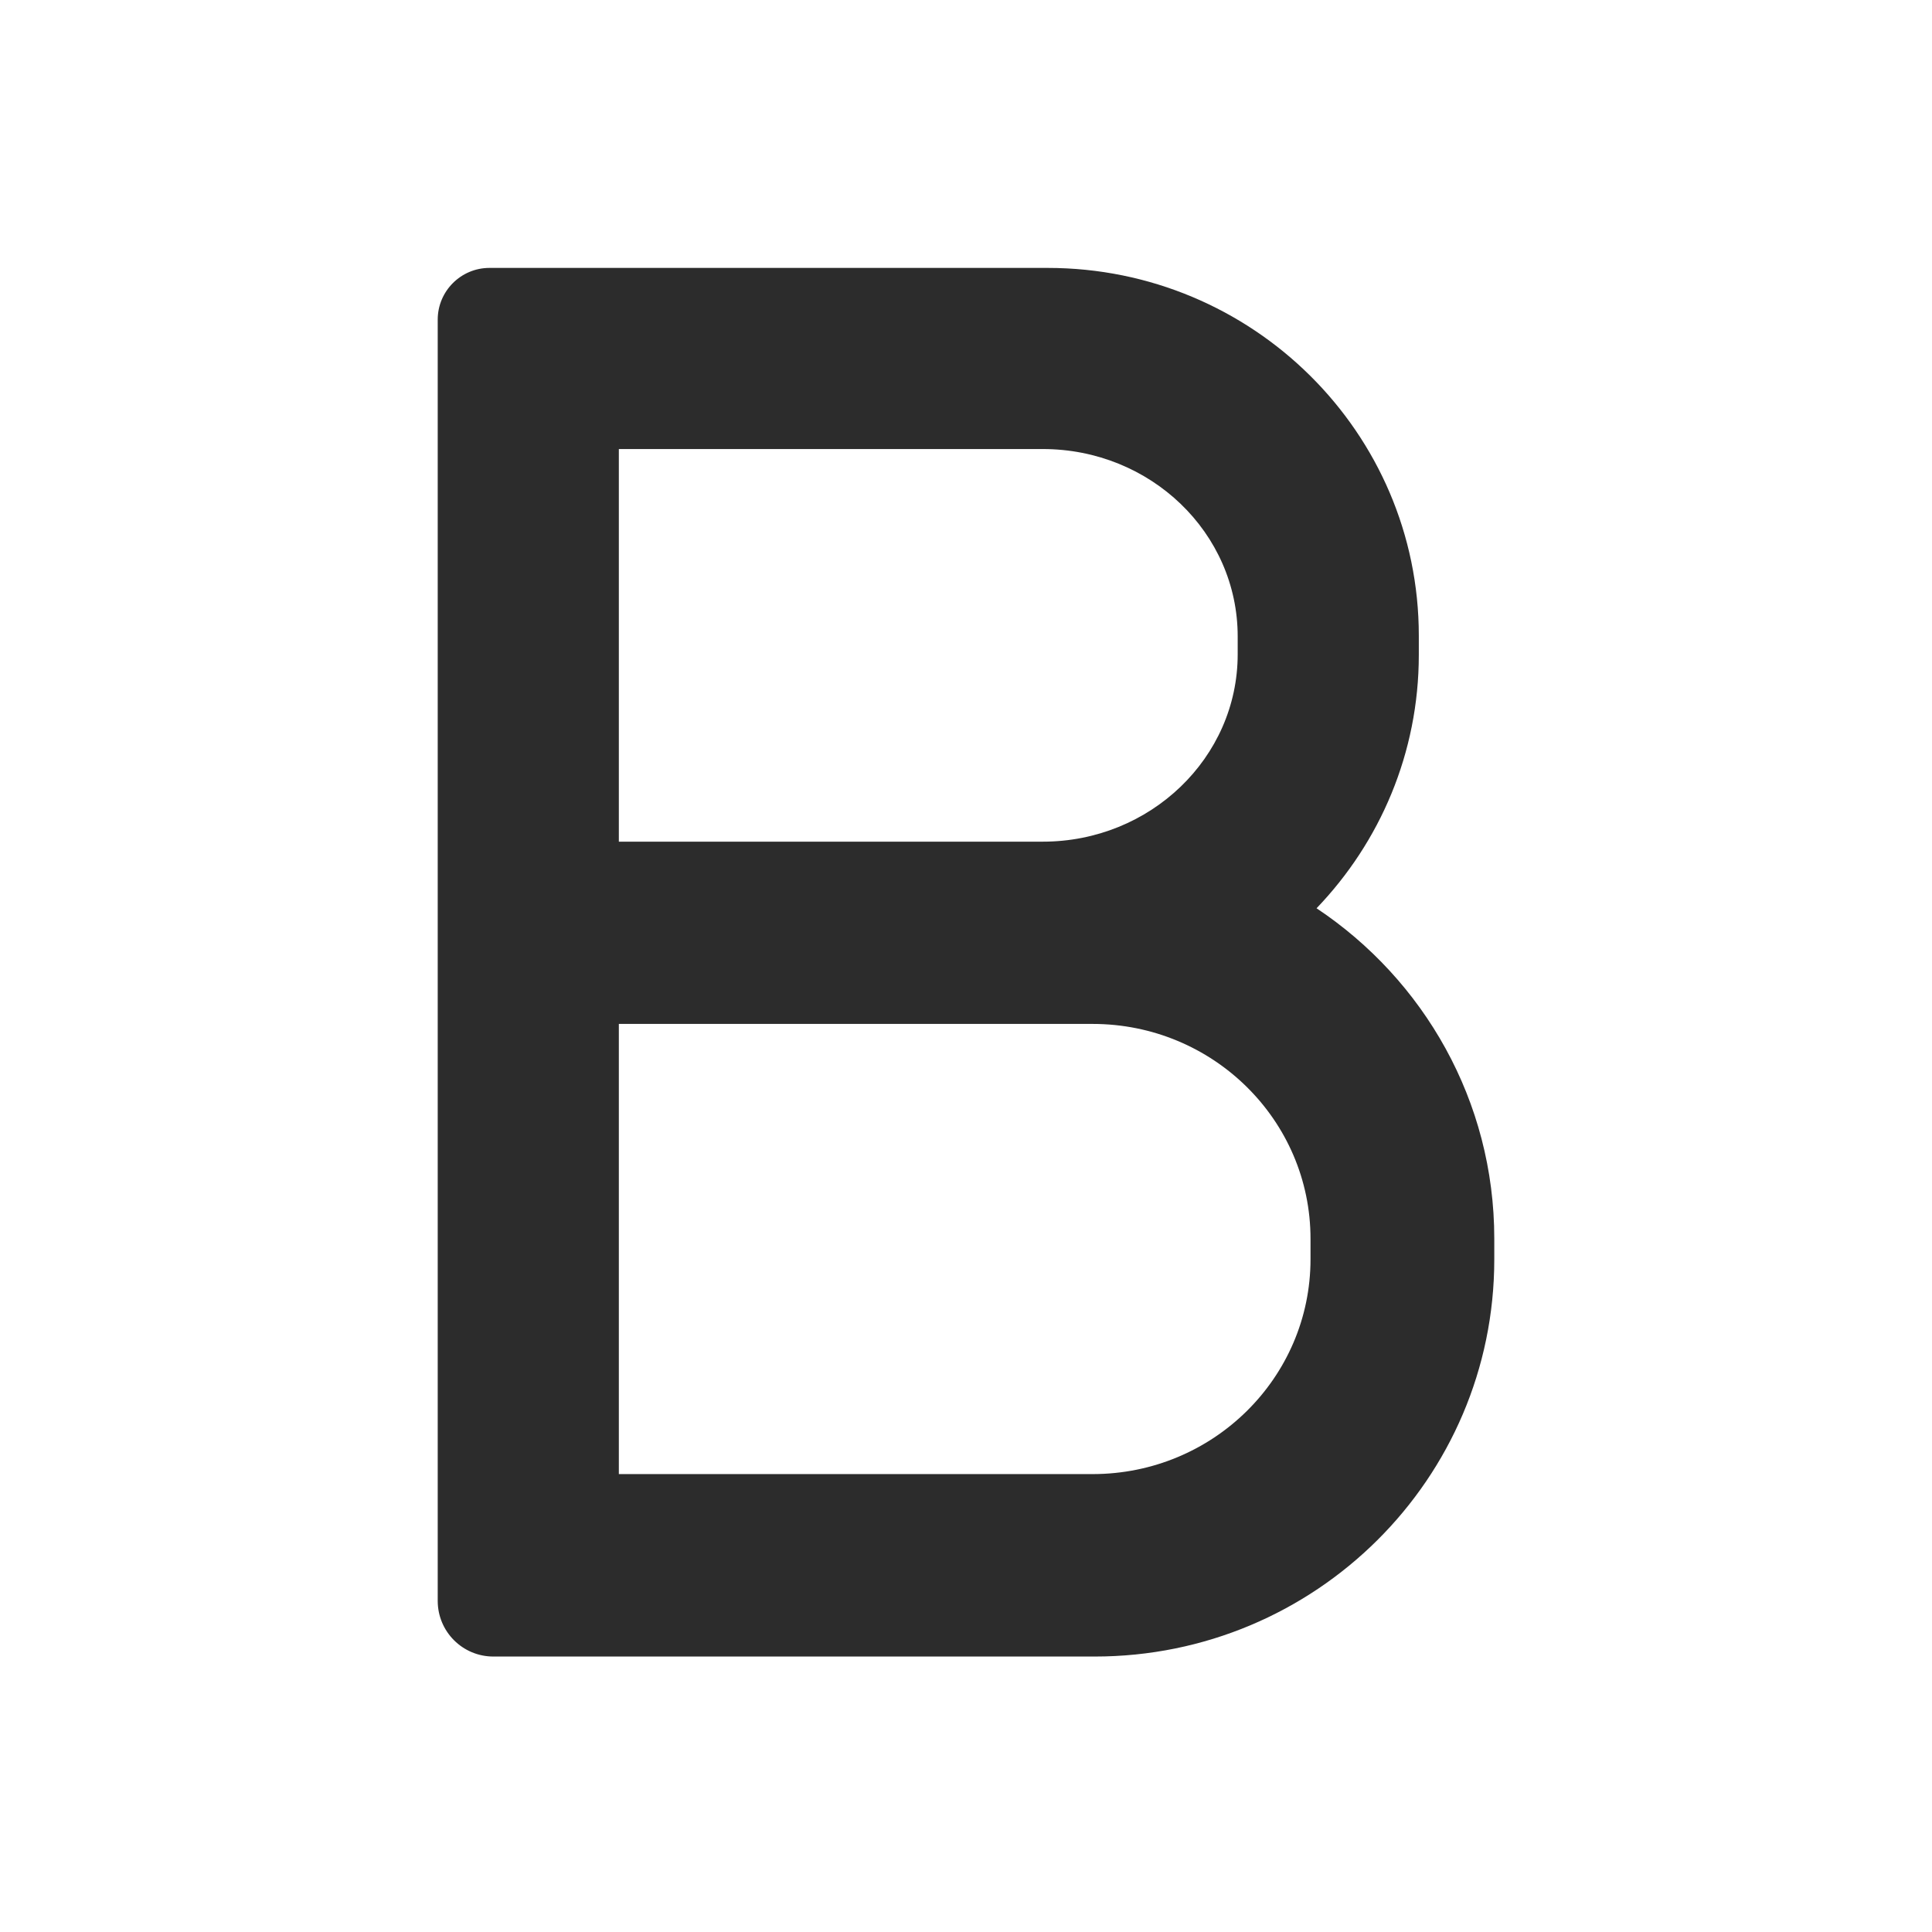
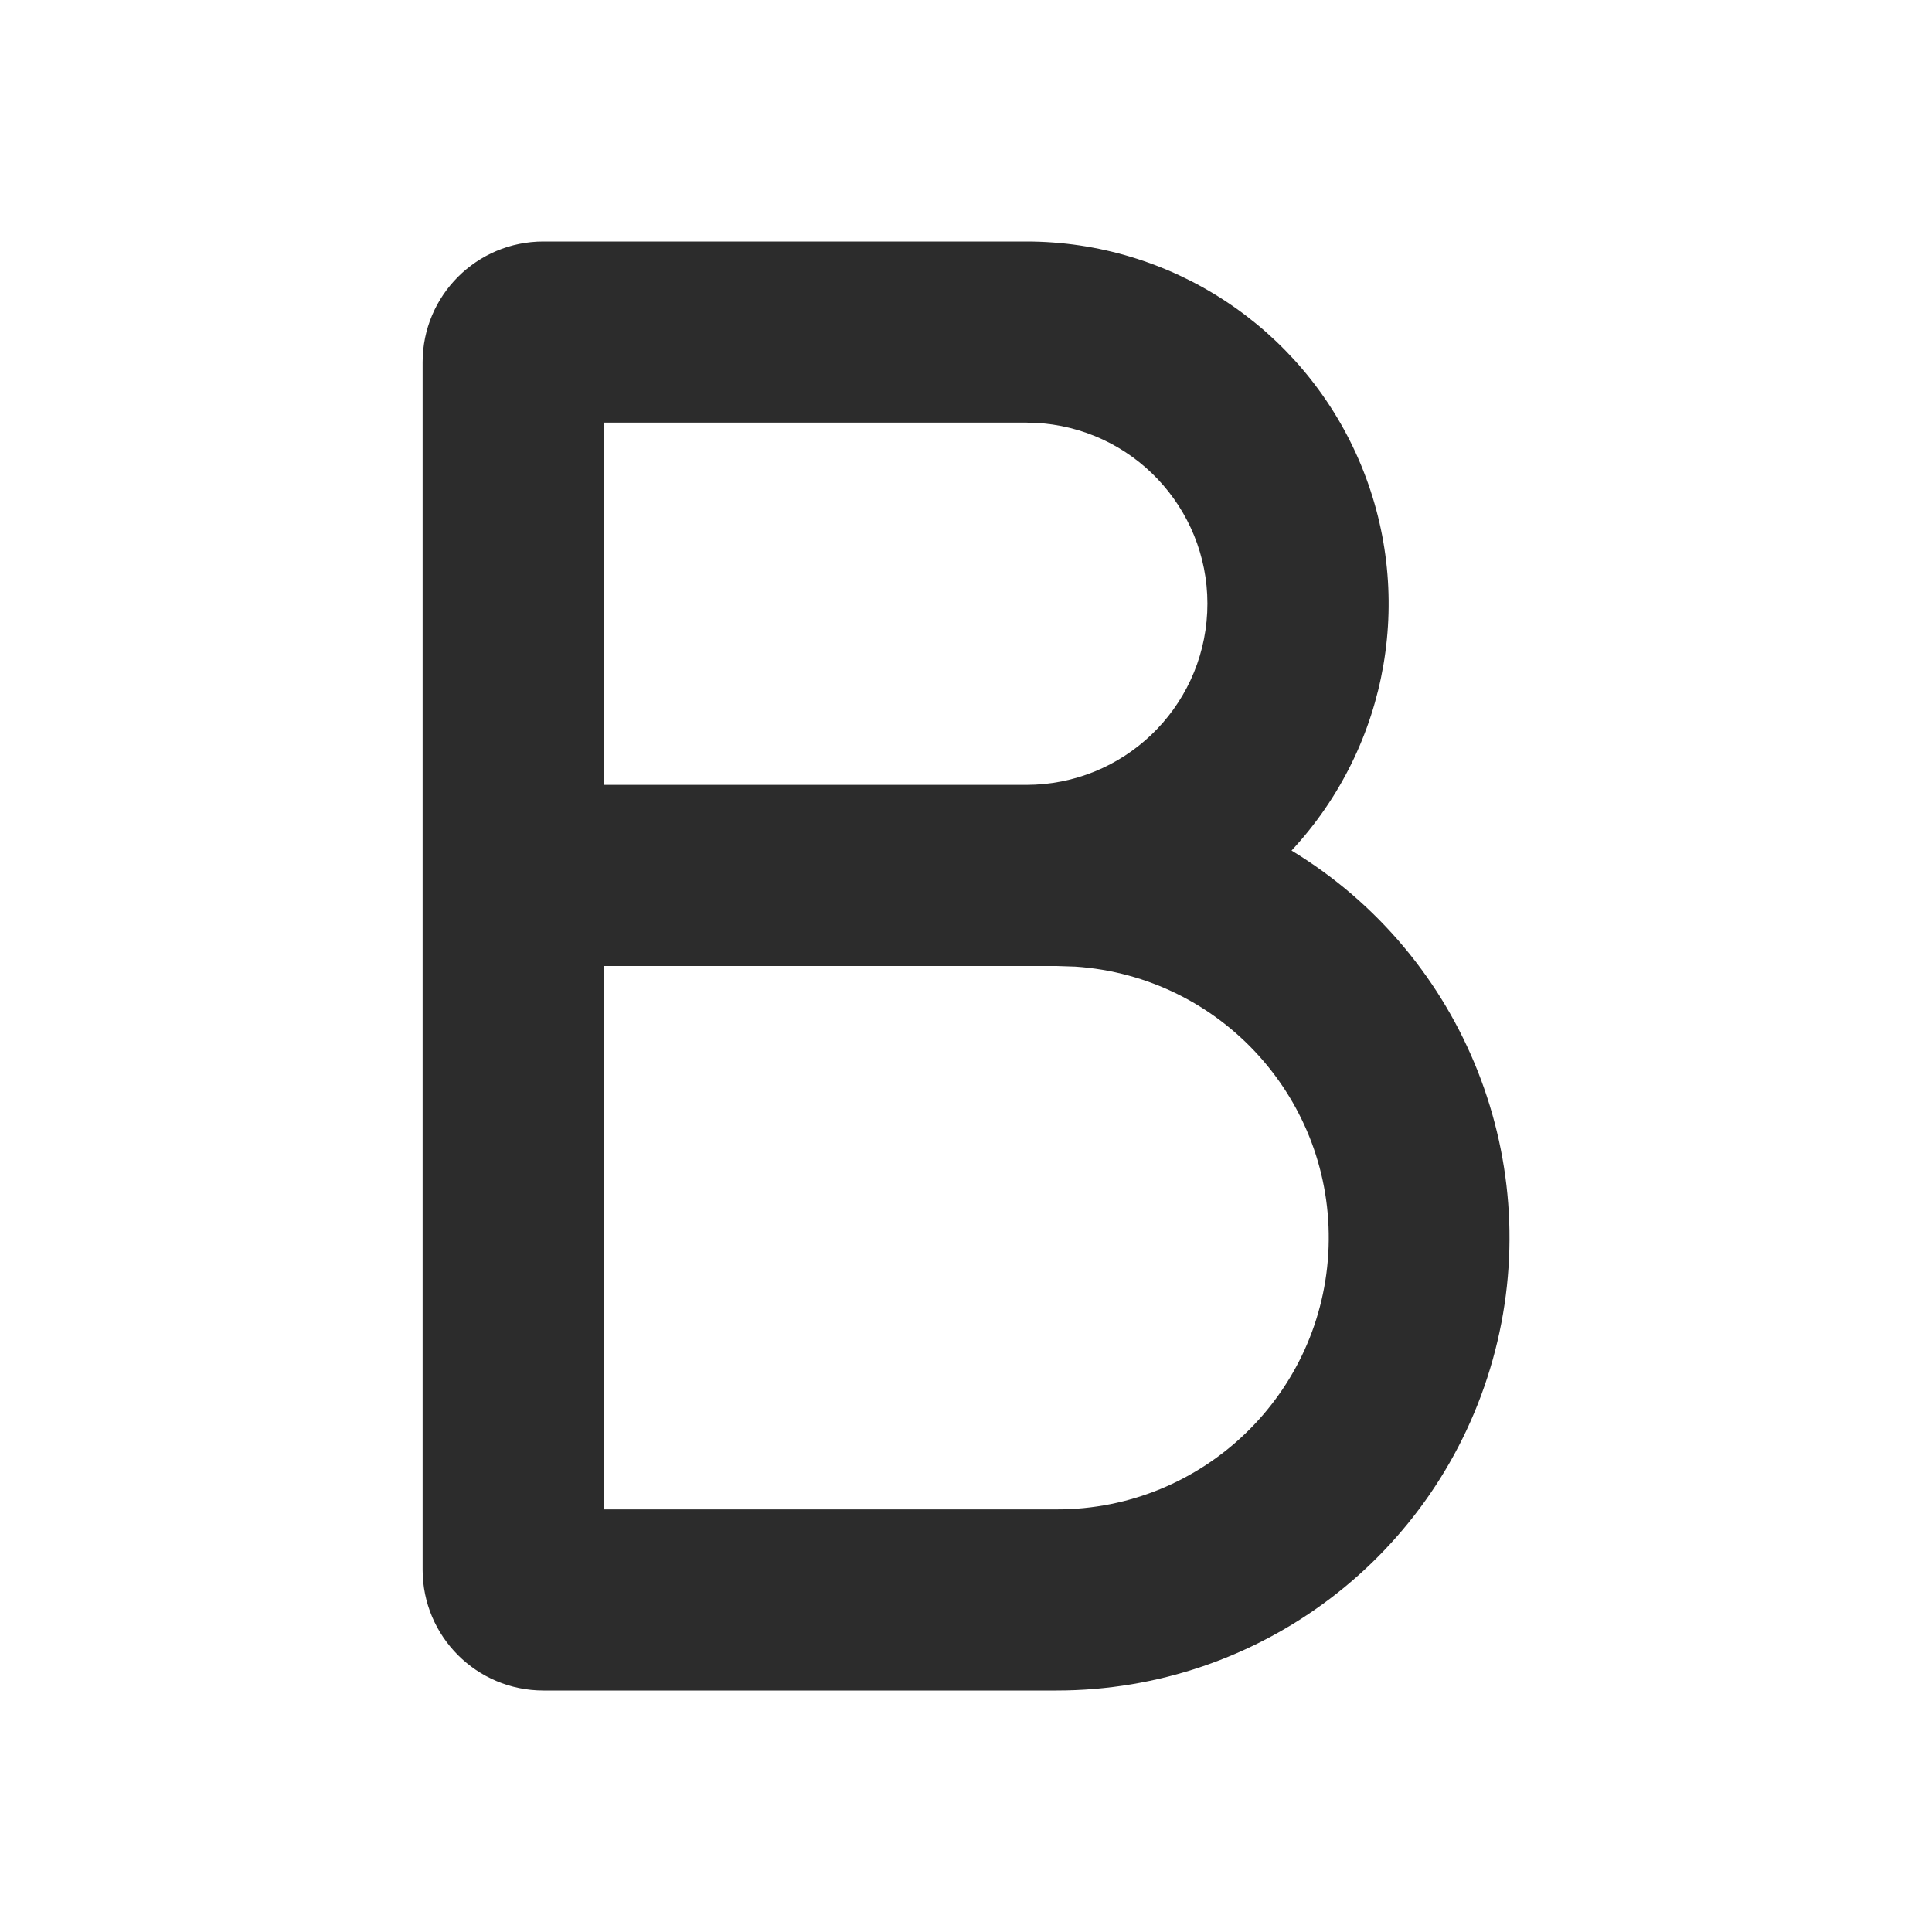
- <svg xmlns="http://www.w3.org/2000/svg" t="1711144458283" class="icon" viewBox="0 0 1024 1024" version="1.1" p-id="8814" width="24" height="24">
-   <path d="M697.8 481.4c33.6-35 54.2-82.3 54.2-134.3v-10.2C752 229.3 663.9 142 555.3 142H259.4c-15.1 0-27.4 12.3-27.4 27.4v679.1c0 16.3 13.2 29.5 29.5 29.5h318.7c117 0 211.8-94.2 211.8-210.5v-11c0-73-37.4-137.3-94.2-175.1zM328 238h224.7c57.1 0 103.3 44.4 103.3 99.3v9.5c0 54.8-46.3 99.3-103.3 99.3H328V238z m366.6 429.4c0 62.9-51.7 113.9-115.5 113.9H328V542.7h251.1c63.8 0 115.5 51 115.5 113.9v10.8z" fill="#2c2c2c" p-id="8815" />
+ <svg xmlns="http://www.w3.org/2000/svg" t="1711148136869" class="icon" viewBox="0 0 1024 1024" version="1.1" p-id="9753" width="24" height="24">
+   <path d="M224 192a64 64 0 0 1 64-64h256a192 192 0 0 1 140.544 322.816A240 240 0 0 1 560 896H288a64 64 0 0 1-64-64V192z m336 320H320v288h240a144 144 0 0 0 9.856-287.68L560 512zM544 224H320v192h224a96 96 0 0 0 9.216-191.552L544 224z" fill="#2c2c2c" p-id="9754" />
</svg>
